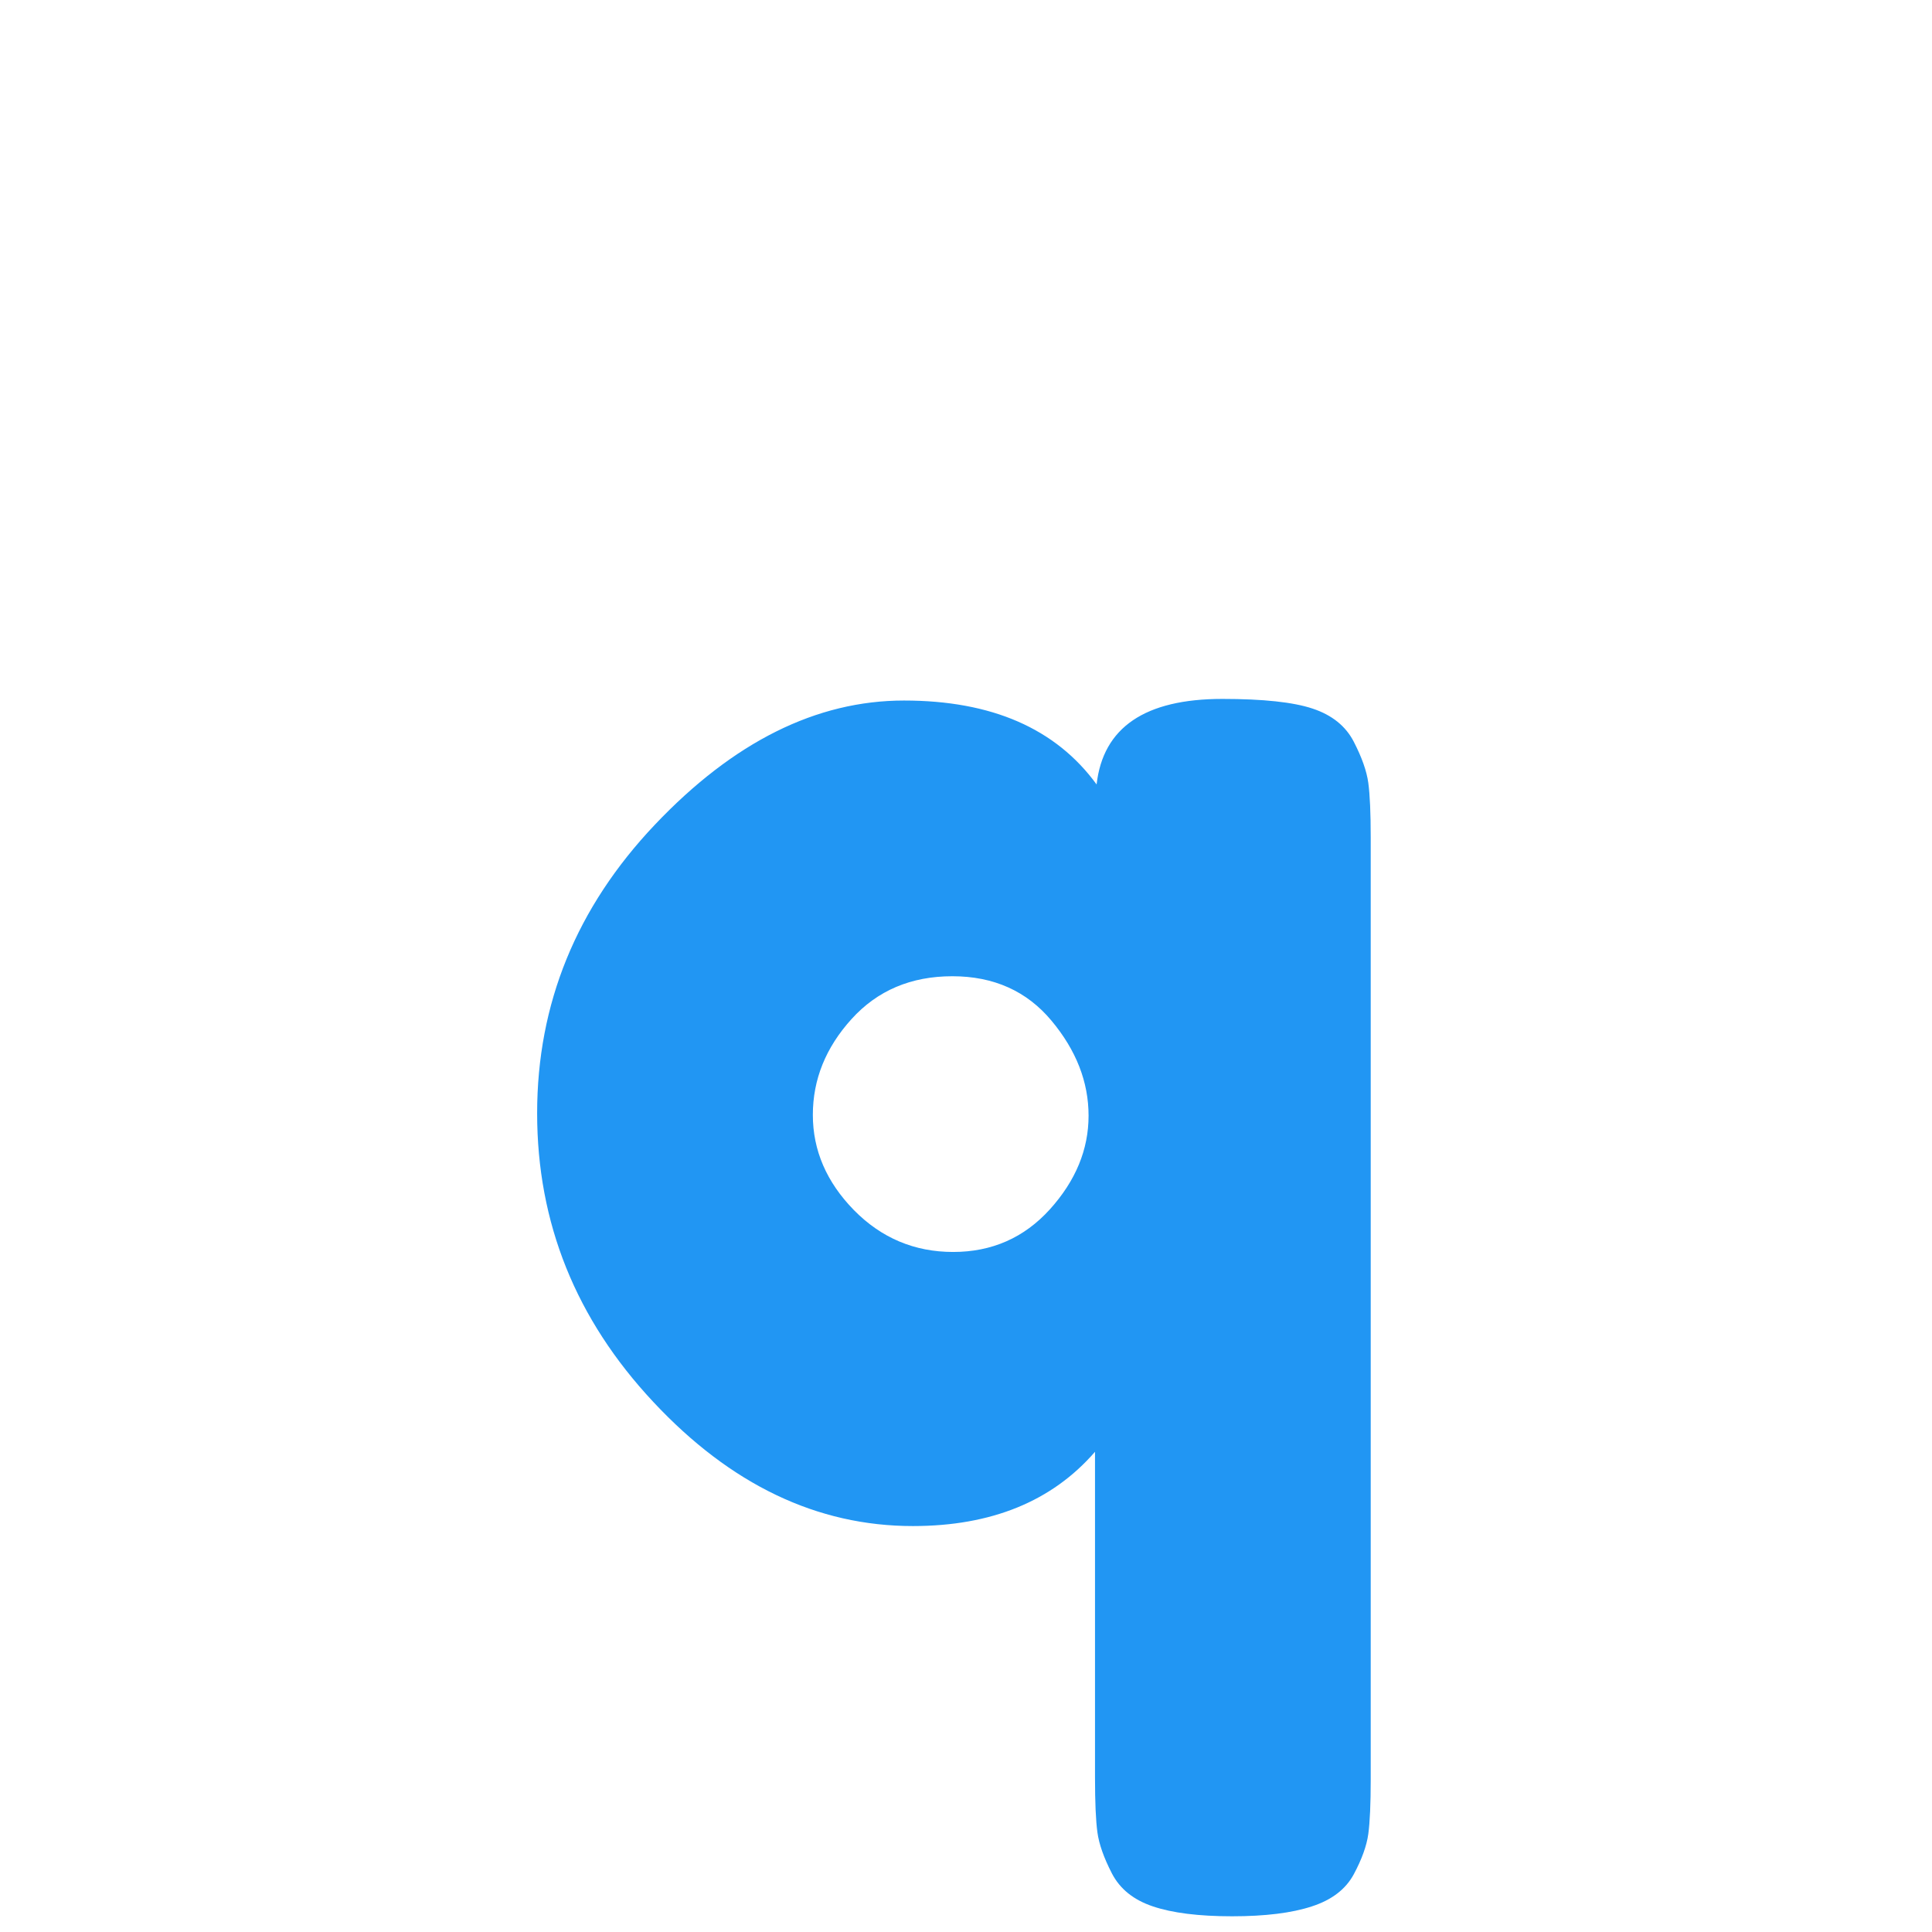
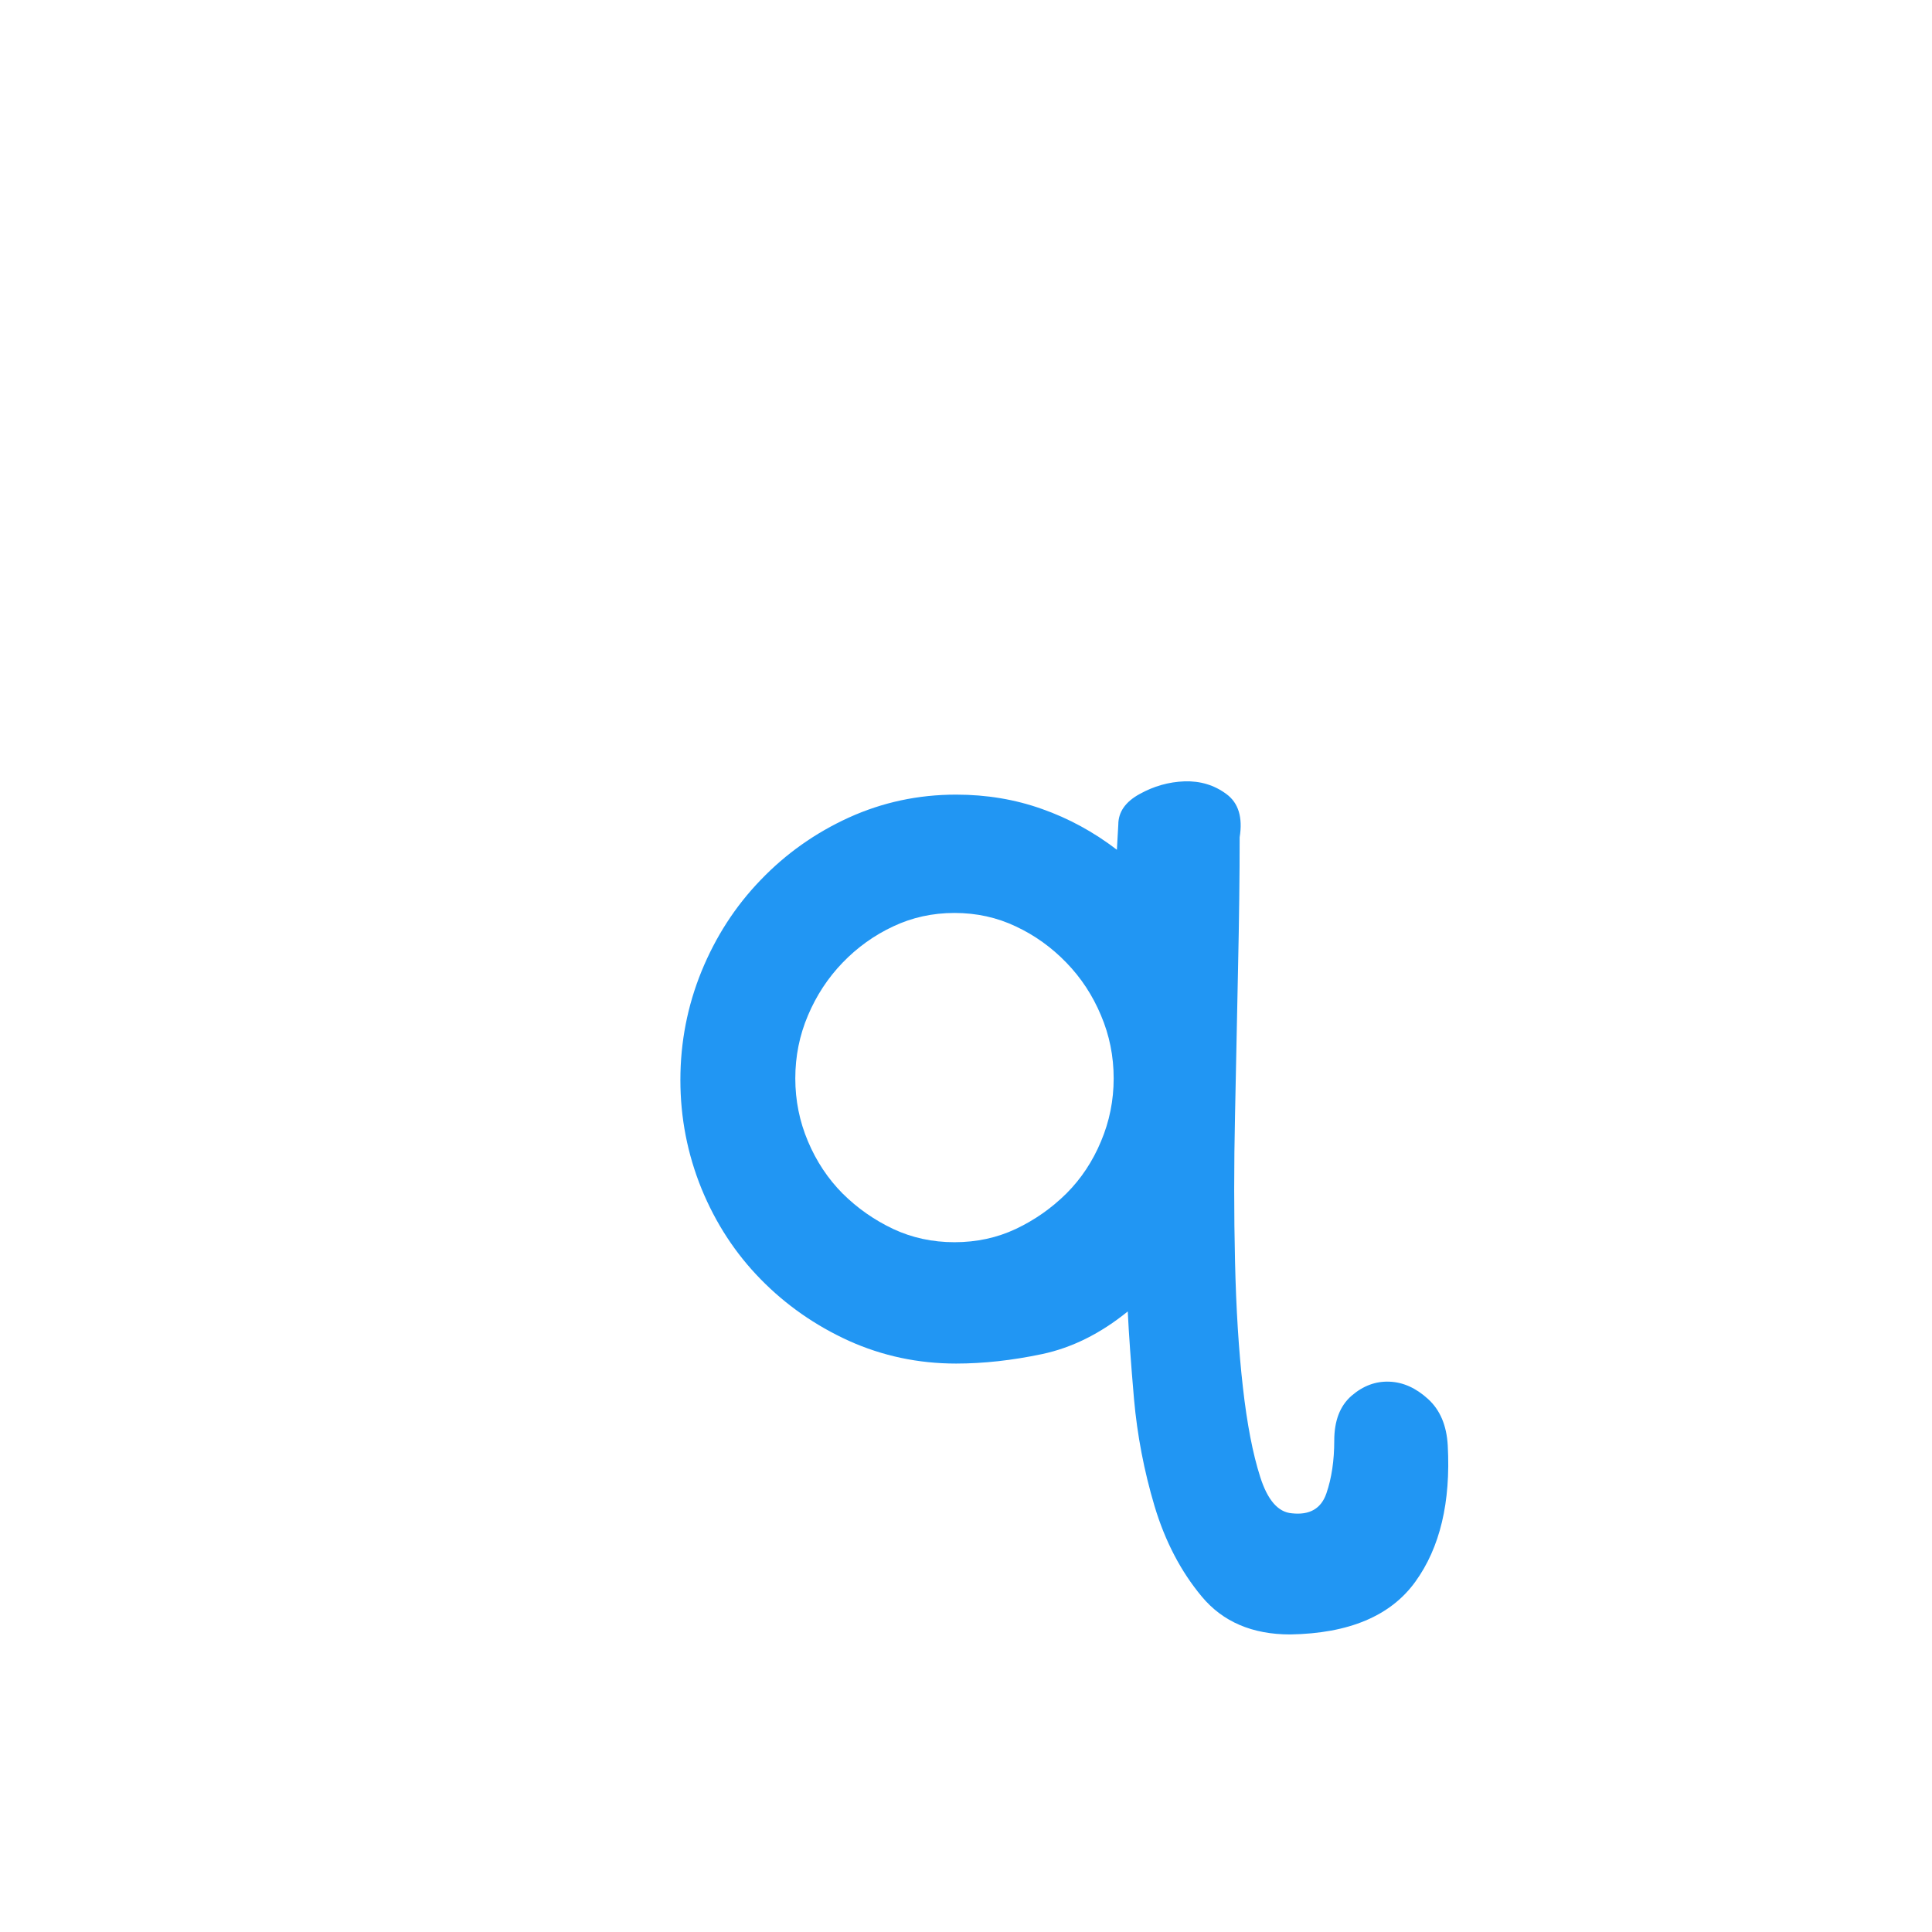
<svg xmlns="http://www.w3.org/2000/svg" width="200" zoomAndPan="magnify" viewBox="0 0 150 150" height="200" preserveAspectRatio="xMidYMid meet" version="1.2">
  <defs />
-   <g id="eebd2537cc">
+   <g id="26440e9b30">
    <g style="fill:#2196f3;fill-opacity:1;">
-       <g transform="translate(38.57812, 120.233)">
-         <path style="stroke:none" d="M 46.562 -59.328 C 47.062 -63.754 50.316 -65.969 56.328 -65.969 C 59.492 -65.969 61.828 -65.719 63.328 -65.219 C 64.836 -64.719 65.906 -63.859 66.531 -62.641 C 67.156 -61.43 67.531 -60.367 67.656 -59.453 C 67.781 -58.535 67.844 -57.117 67.844 -55.203 L 67.844 17.906 C 67.844 19.82 67.781 21.238 67.656 22.156 C 67.531 23.07 67.156 24.113 66.531 25.281 C 65.906 26.445 64.816 27.281 63.266 27.781 C 61.723 28.289 59.66 28.547 57.078 28.547 C 54.492 28.547 52.445 28.289 50.938 27.781 C 49.438 27.281 48.375 26.426 47.75 25.219 C 47.125 24.008 46.75 22.945 46.625 22.031 C 46.5 21.113 46.438 19.695 46.438 17.781 L 46.438 -7.516 C 43.102 -3.672 38.391 -1.75 32.297 -1.75 C 24.867 -1.75 18.148 -4.961 12.141 -11.391 C 6.129 -17.816 3.125 -25.285 3.125 -33.797 C 3.125 -42.305 6.172 -49.773 12.266 -56.203 C 18.359 -62.629 24.805 -65.844 31.609 -65.844 C 38.41 -65.844 43.395 -63.672 46.562 -59.328 Z M 27.719 -26.281 C 29.852 -24.113 32.422 -23.031 35.422 -23.031 C 38.43 -23.031 40.938 -24.133 42.938 -26.344 C 44.938 -28.562 45.938 -30.984 45.938 -33.609 C 45.938 -36.234 44.977 -38.691 43.062 -40.984 C 41.145 -43.285 38.578 -44.438 35.359 -44.438 C 32.148 -44.438 29.539 -43.328 27.531 -41.109 C 25.531 -38.898 24.531 -36.422 24.531 -33.672 C 24.531 -30.922 25.594 -28.457 27.719 -26.281 Z M 27.719 -26.281 " />
+       <g transform="translate(49.15288, 104.2728)">
+         <path style="stroke:none" d="M 47.094 -39.266 C 47.094 -36.242 47.051 -32.859 46.969 -29.109 C 46.895 -25.359 46.816 -21.547 46.734 -17.672 C 46.648 -13.797 46.648 -10.023 46.734 -6.359 C 46.816 -2.691 47.02 0.566 47.344 3.422 C 47.664 6.273 48.113 8.598 48.688 10.391 C 49.258 12.191 50.078 13.133 51.141 13.219 C 52.523 13.375 53.422 12.859 53.828 11.672 C 54.234 10.492 54.438 9.129 54.438 7.578 C 54.438 6.035 54.883 4.875 55.781 4.094 C 56.676 3.32 57.656 2.957 58.719 3 C 59.781 3.039 60.781 3.488 61.719 4.344 C 62.656 5.195 63.164 6.398 63.25 7.953 C 63.488 12.359 62.648 15.883 60.734 18.531 C 58.816 21.188 55.578 22.551 51.016 22.625 C 48.078 22.625 45.789 21.645 44.156 19.688 C 42.531 17.738 41.305 15.395 40.484 12.656 C 39.672 9.926 39.141 7.156 38.891 4.344 C 38.648 1.531 38.488 -0.734 38.406 -2.453 C 36.289 -0.734 34.07 0.367 31.75 0.859 C 29.426 1.348 27.203 1.594 25.078 1.594 C 22.141 1.594 19.363 1.004 16.75 -0.172 C 14.145 -1.359 11.863 -2.953 9.906 -4.953 C 7.945 -6.953 6.414 -9.297 5.312 -11.984 C 4.219 -14.68 3.672 -17.492 3.672 -20.422 C 3.672 -23.359 4.219 -26.172 5.312 -28.859 C 6.414 -31.555 7.945 -33.922 9.906 -35.953 C 11.863 -37.992 14.145 -39.609 16.75 -40.797 C 19.363 -41.984 22.141 -42.578 25.078 -42.578 C 27.441 -42.578 29.66 -42.207 31.734 -41.469 C 33.816 -40.738 35.758 -39.68 37.562 -38.297 L 37.672 -40.25 C 37.672 -41.227 38.223 -42.02 39.328 -42.625 C 40.43 -43.238 41.594 -43.566 42.812 -43.609 C 44.039 -43.648 45.125 -43.32 46.062 -42.625 C 47 -41.938 47.344 -40.816 47.094 -39.266 Z M 12.594 -20.547 C 12.594 -18.836 12.922 -17.207 13.578 -15.656 C 14.234 -14.102 15.129 -12.754 16.266 -11.609 C 17.41 -10.473 18.719 -9.555 20.188 -8.859 C 21.656 -8.172 23.242 -7.828 24.953 -7.828 C 26.672 -7.828 28.258 -8.172 29.719 -8.859 C 31.188 -9.555 32.492 -10.473 33.641 -11.609 C 34.785 -12.754 35.68 -14.102 36.328 -15.656 C 36.984 -17.207 37.312 -18.836 37.312 -20.547 C 37.312 -22.266 36.984 -23.895 36.328 -25.438 C 35.68 -26.988 34.785 -28.352 33.641 -29.531 C 32.492 -30.719 31.188 -31.656 29.719 -32.344 C 28.258 -33.039 26.672 -33.391 24.953 -33.391 C 23.242 -33.391 21.656 -33.039 20.188 -32.344 C 18.719 -31.656 17.41 -30.719 16.266 -29.531 C 15.129 -28.352 14.234 -26.988 13.578 -25.438 C 12.922 -23.895 12.594 -22.266 12.594 -20.547 Z M 12.594 -20.547 " />
      </g>
    </g>
  </g>
</svg>
